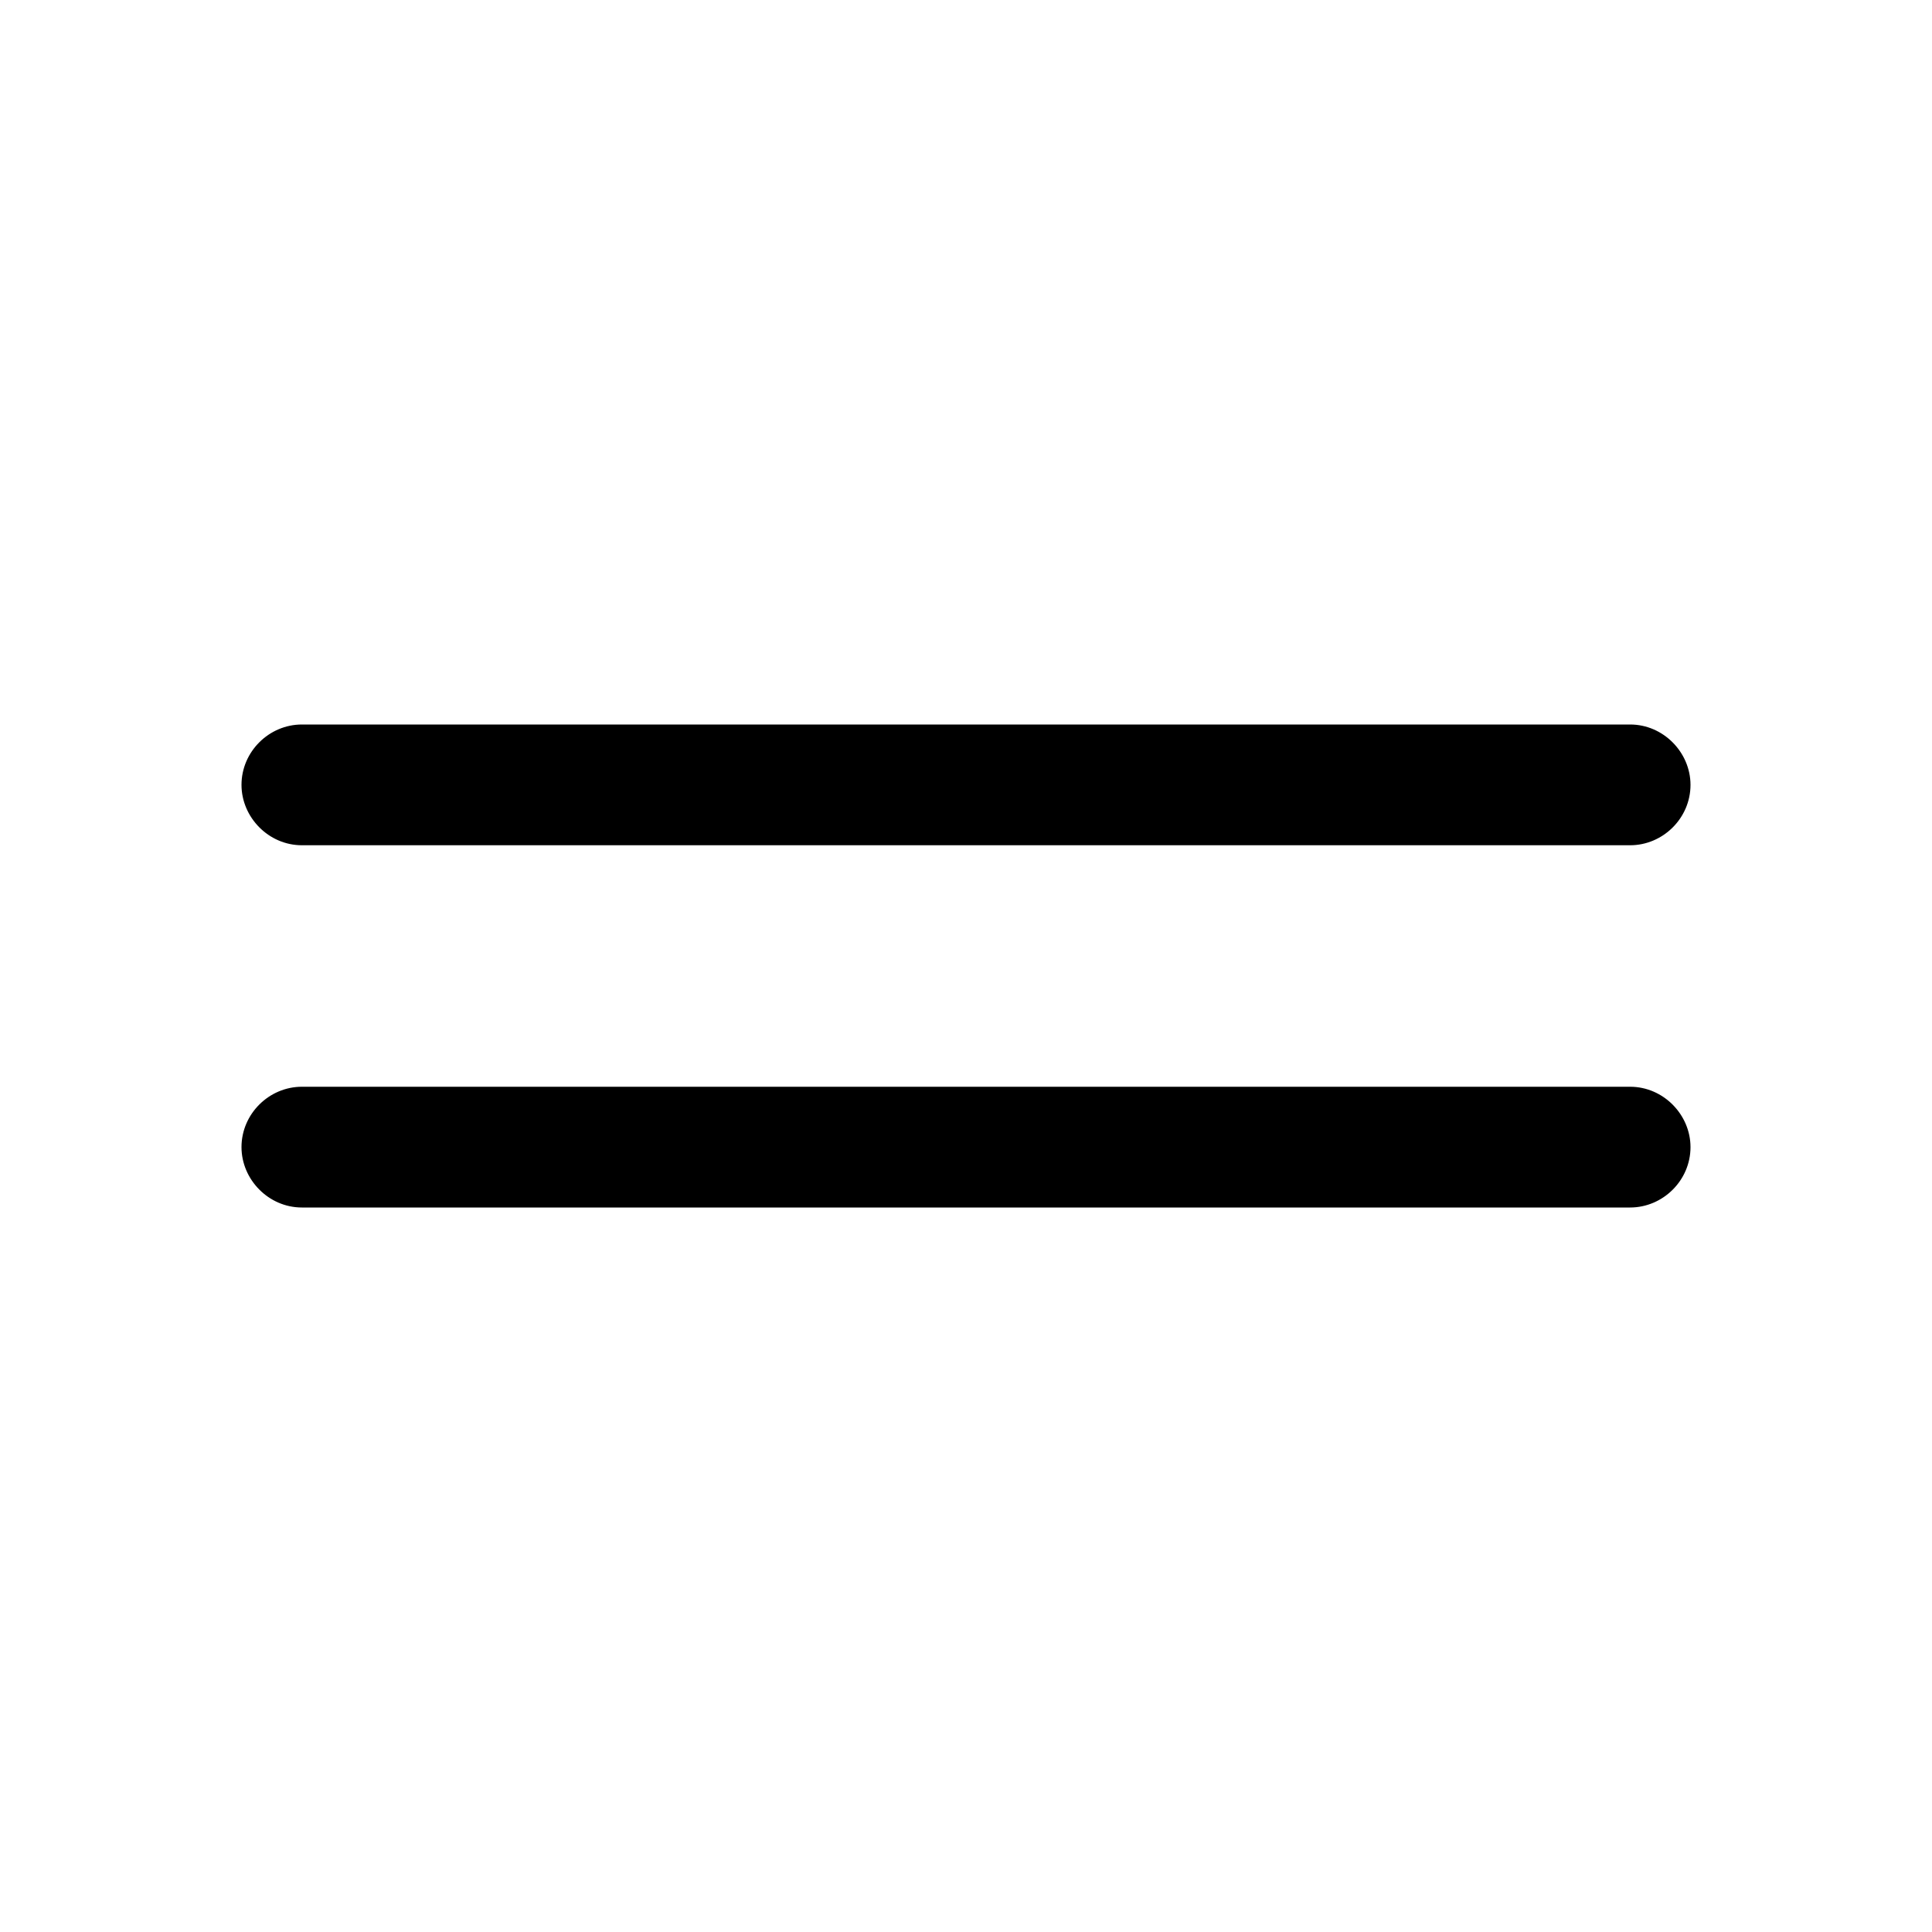
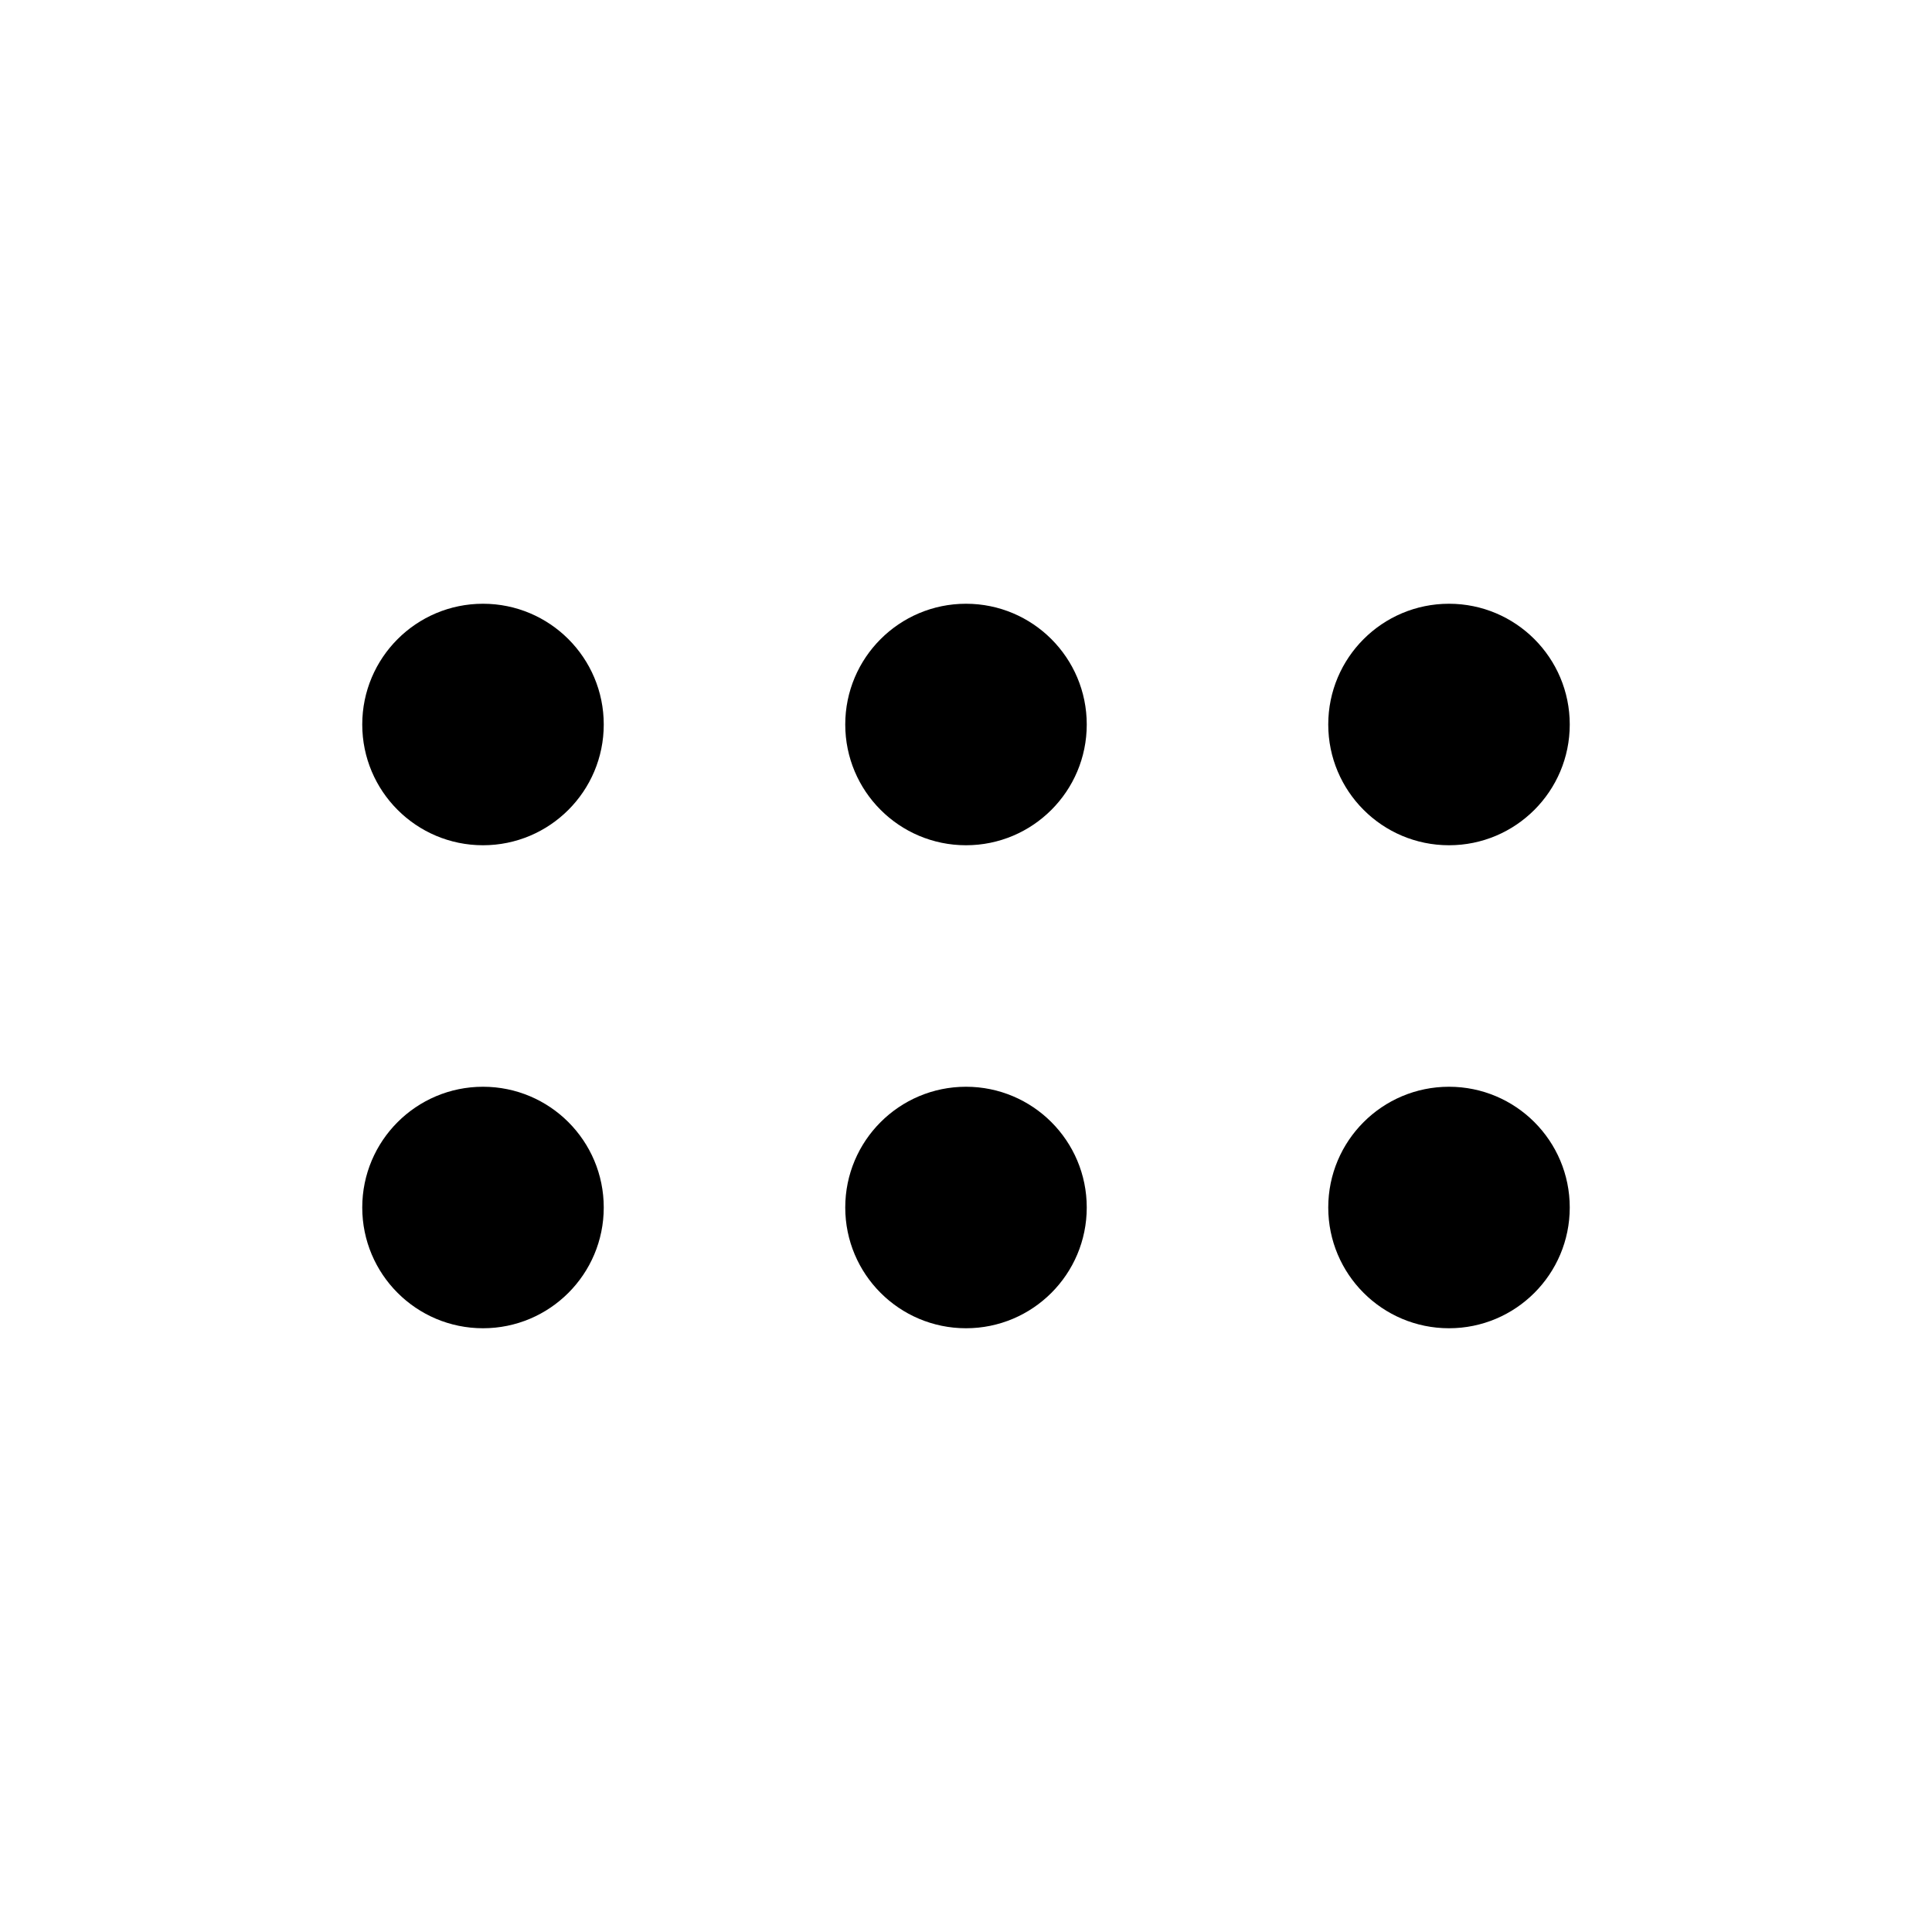
<svg xmlns="http://www.w3.org/2000/svg" width="16" height="16" viewBox="0 0 16 16">
-   <path fill-rule="evenodd" d="M6,2.5 C6,2.224 6.232,2 6.5,2 C6.776,2 7,2.229 7,2.5 L7,13.5 C7,13.776 6.768,14 6.5,14 C6.224,14 6,13.771 6,13.5 L6,2.5 Z M9,2.5 C9,2.224 9.232,2 9.5,2 C9.776,2 10,2.229 10,2.5 L10,13.5 C10,13.776 9.768,14 9.5,14 C9.224,14 9,13.771 9,13.5 L9,2.5 Z" transform="rotate(90 8 8)" />
+   <path d="M4 9a1 1 0 1 1 0 2 1 1 0 0 1 0-2Zm4 0a1 1 0 1 1 0 2 1 1 0 0 1 0-2Zm4 0a1 1 0 1 1 0 2 1 1 0 0 1 0-2ZM4 5a1 1 0 1 1 0 2 1 1 0 0 1 0-2Zm4 0a1 1 0 1 1 0 2 1 1 0 0 1 0-2Zm4 0a1 1 0 1 1 0 2 1 1 0 0 1 0-2Z" />
</svg>
